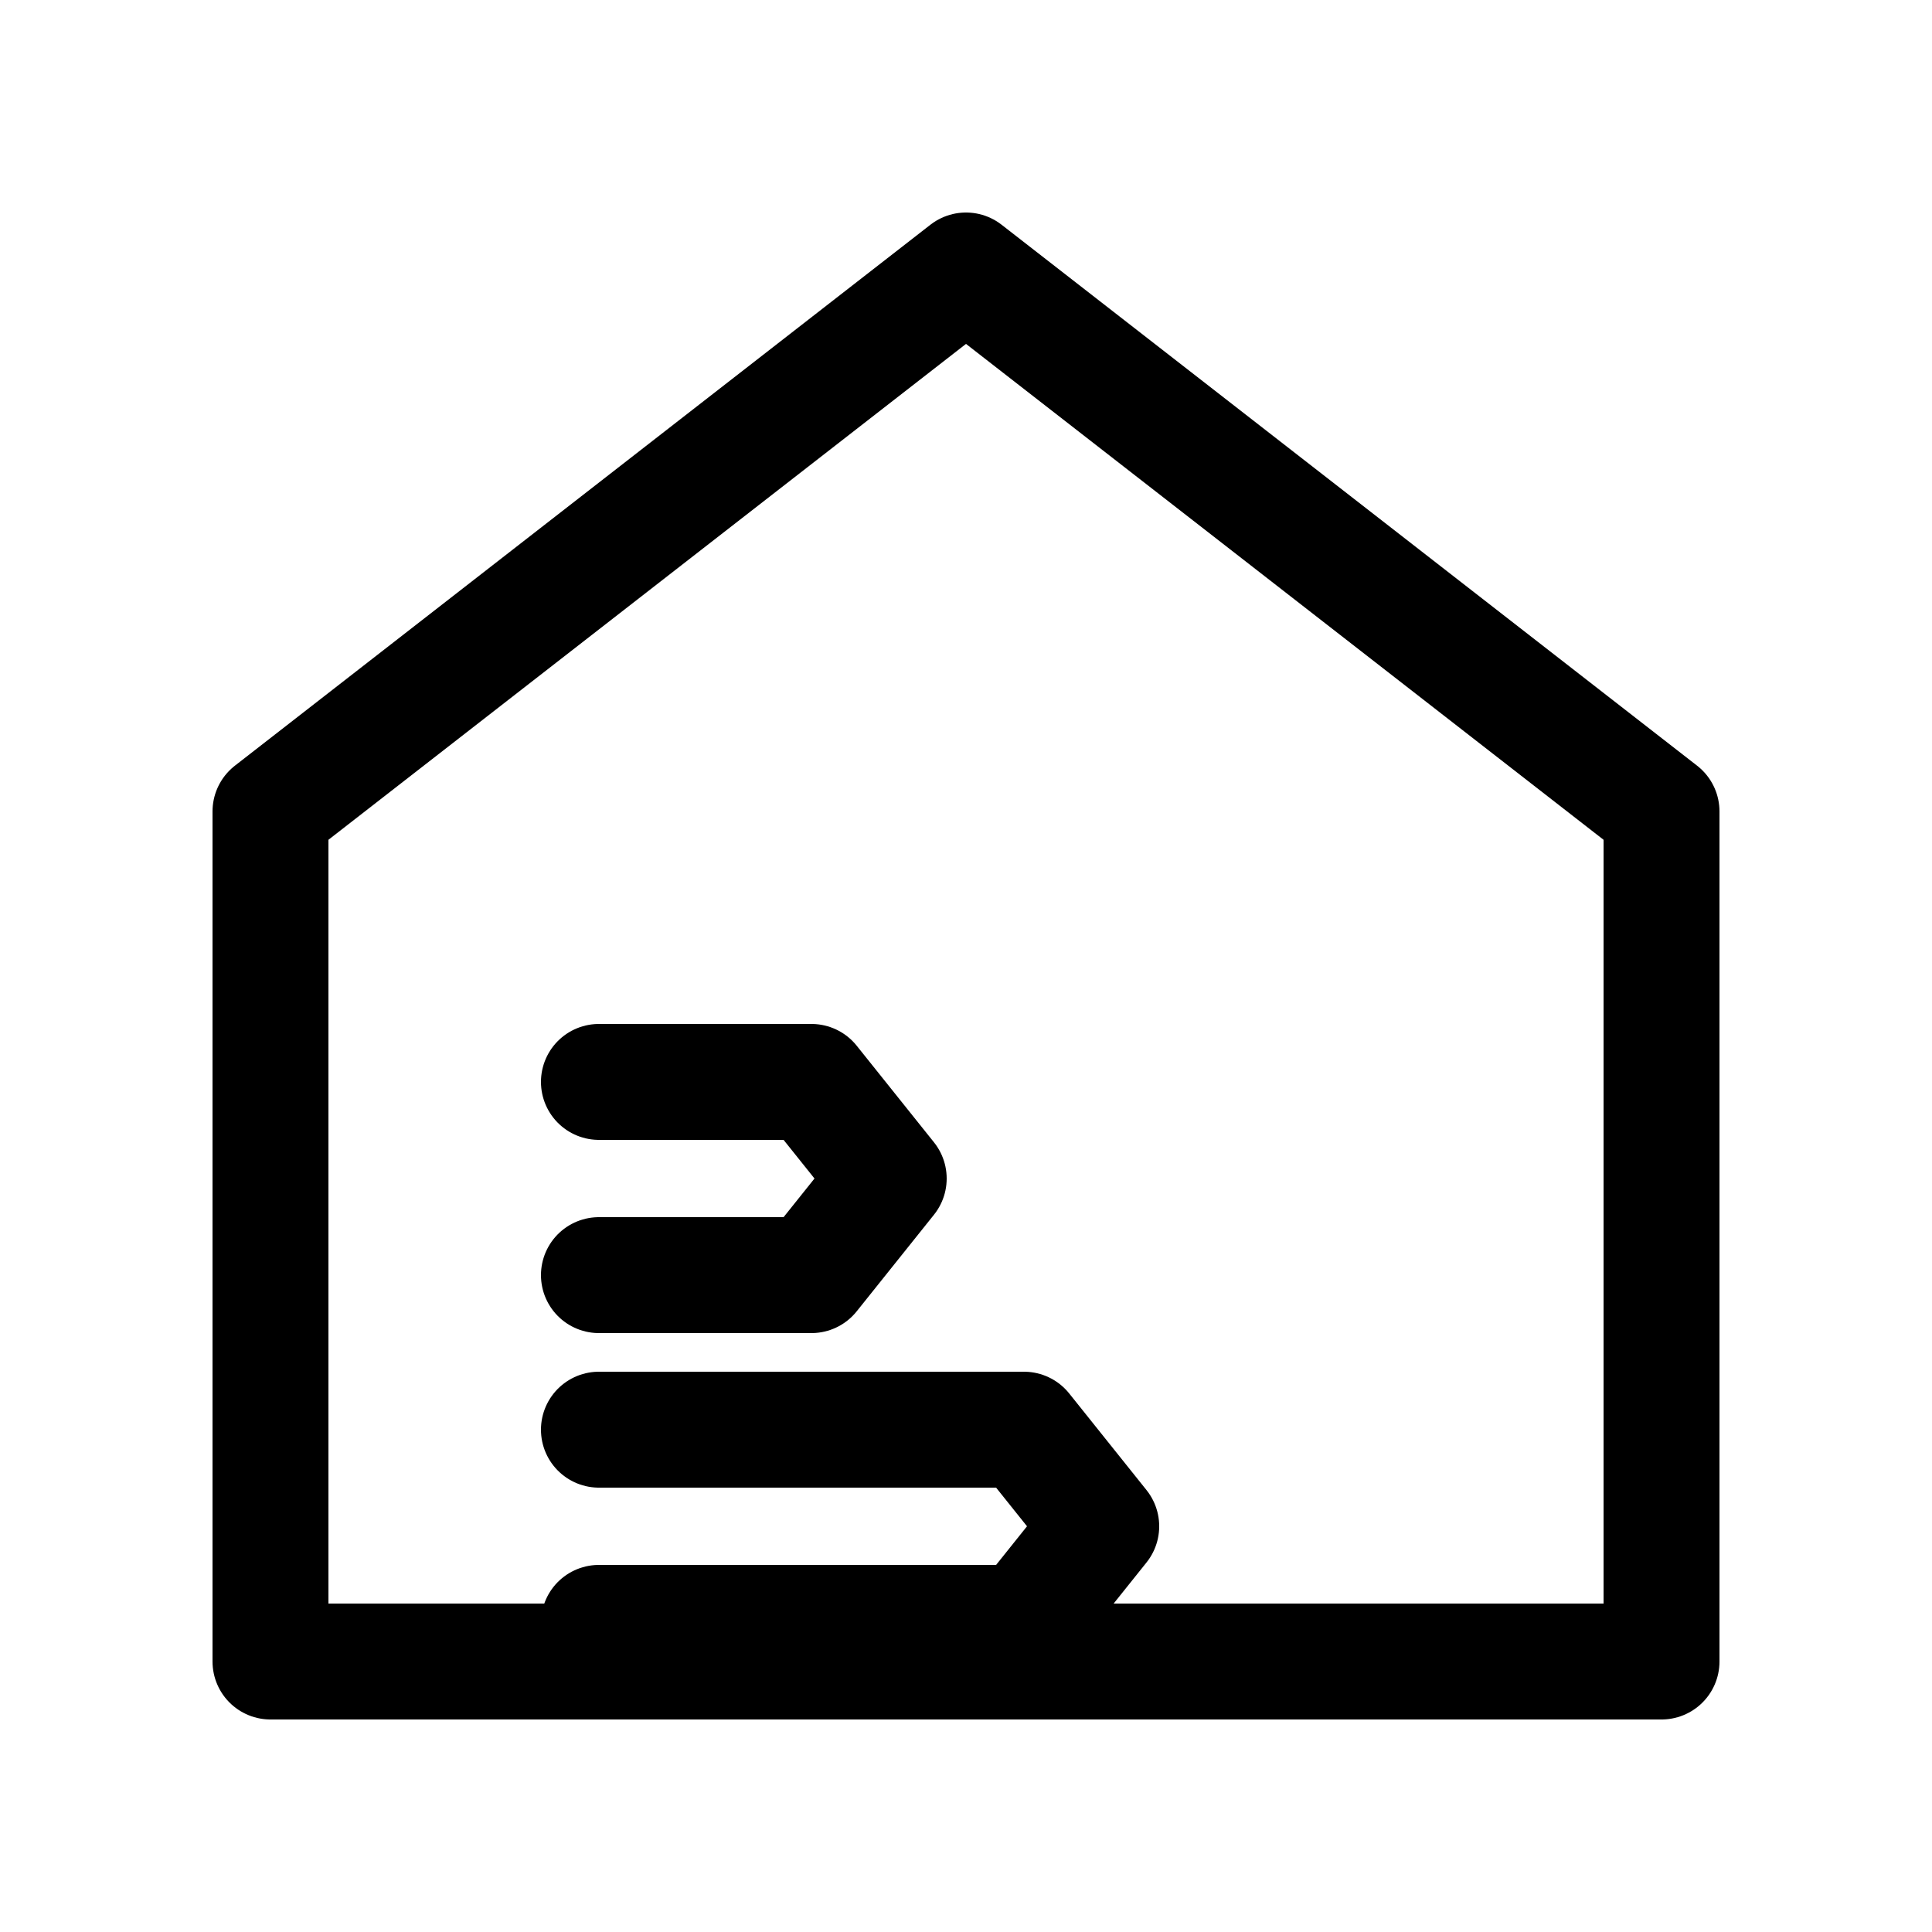
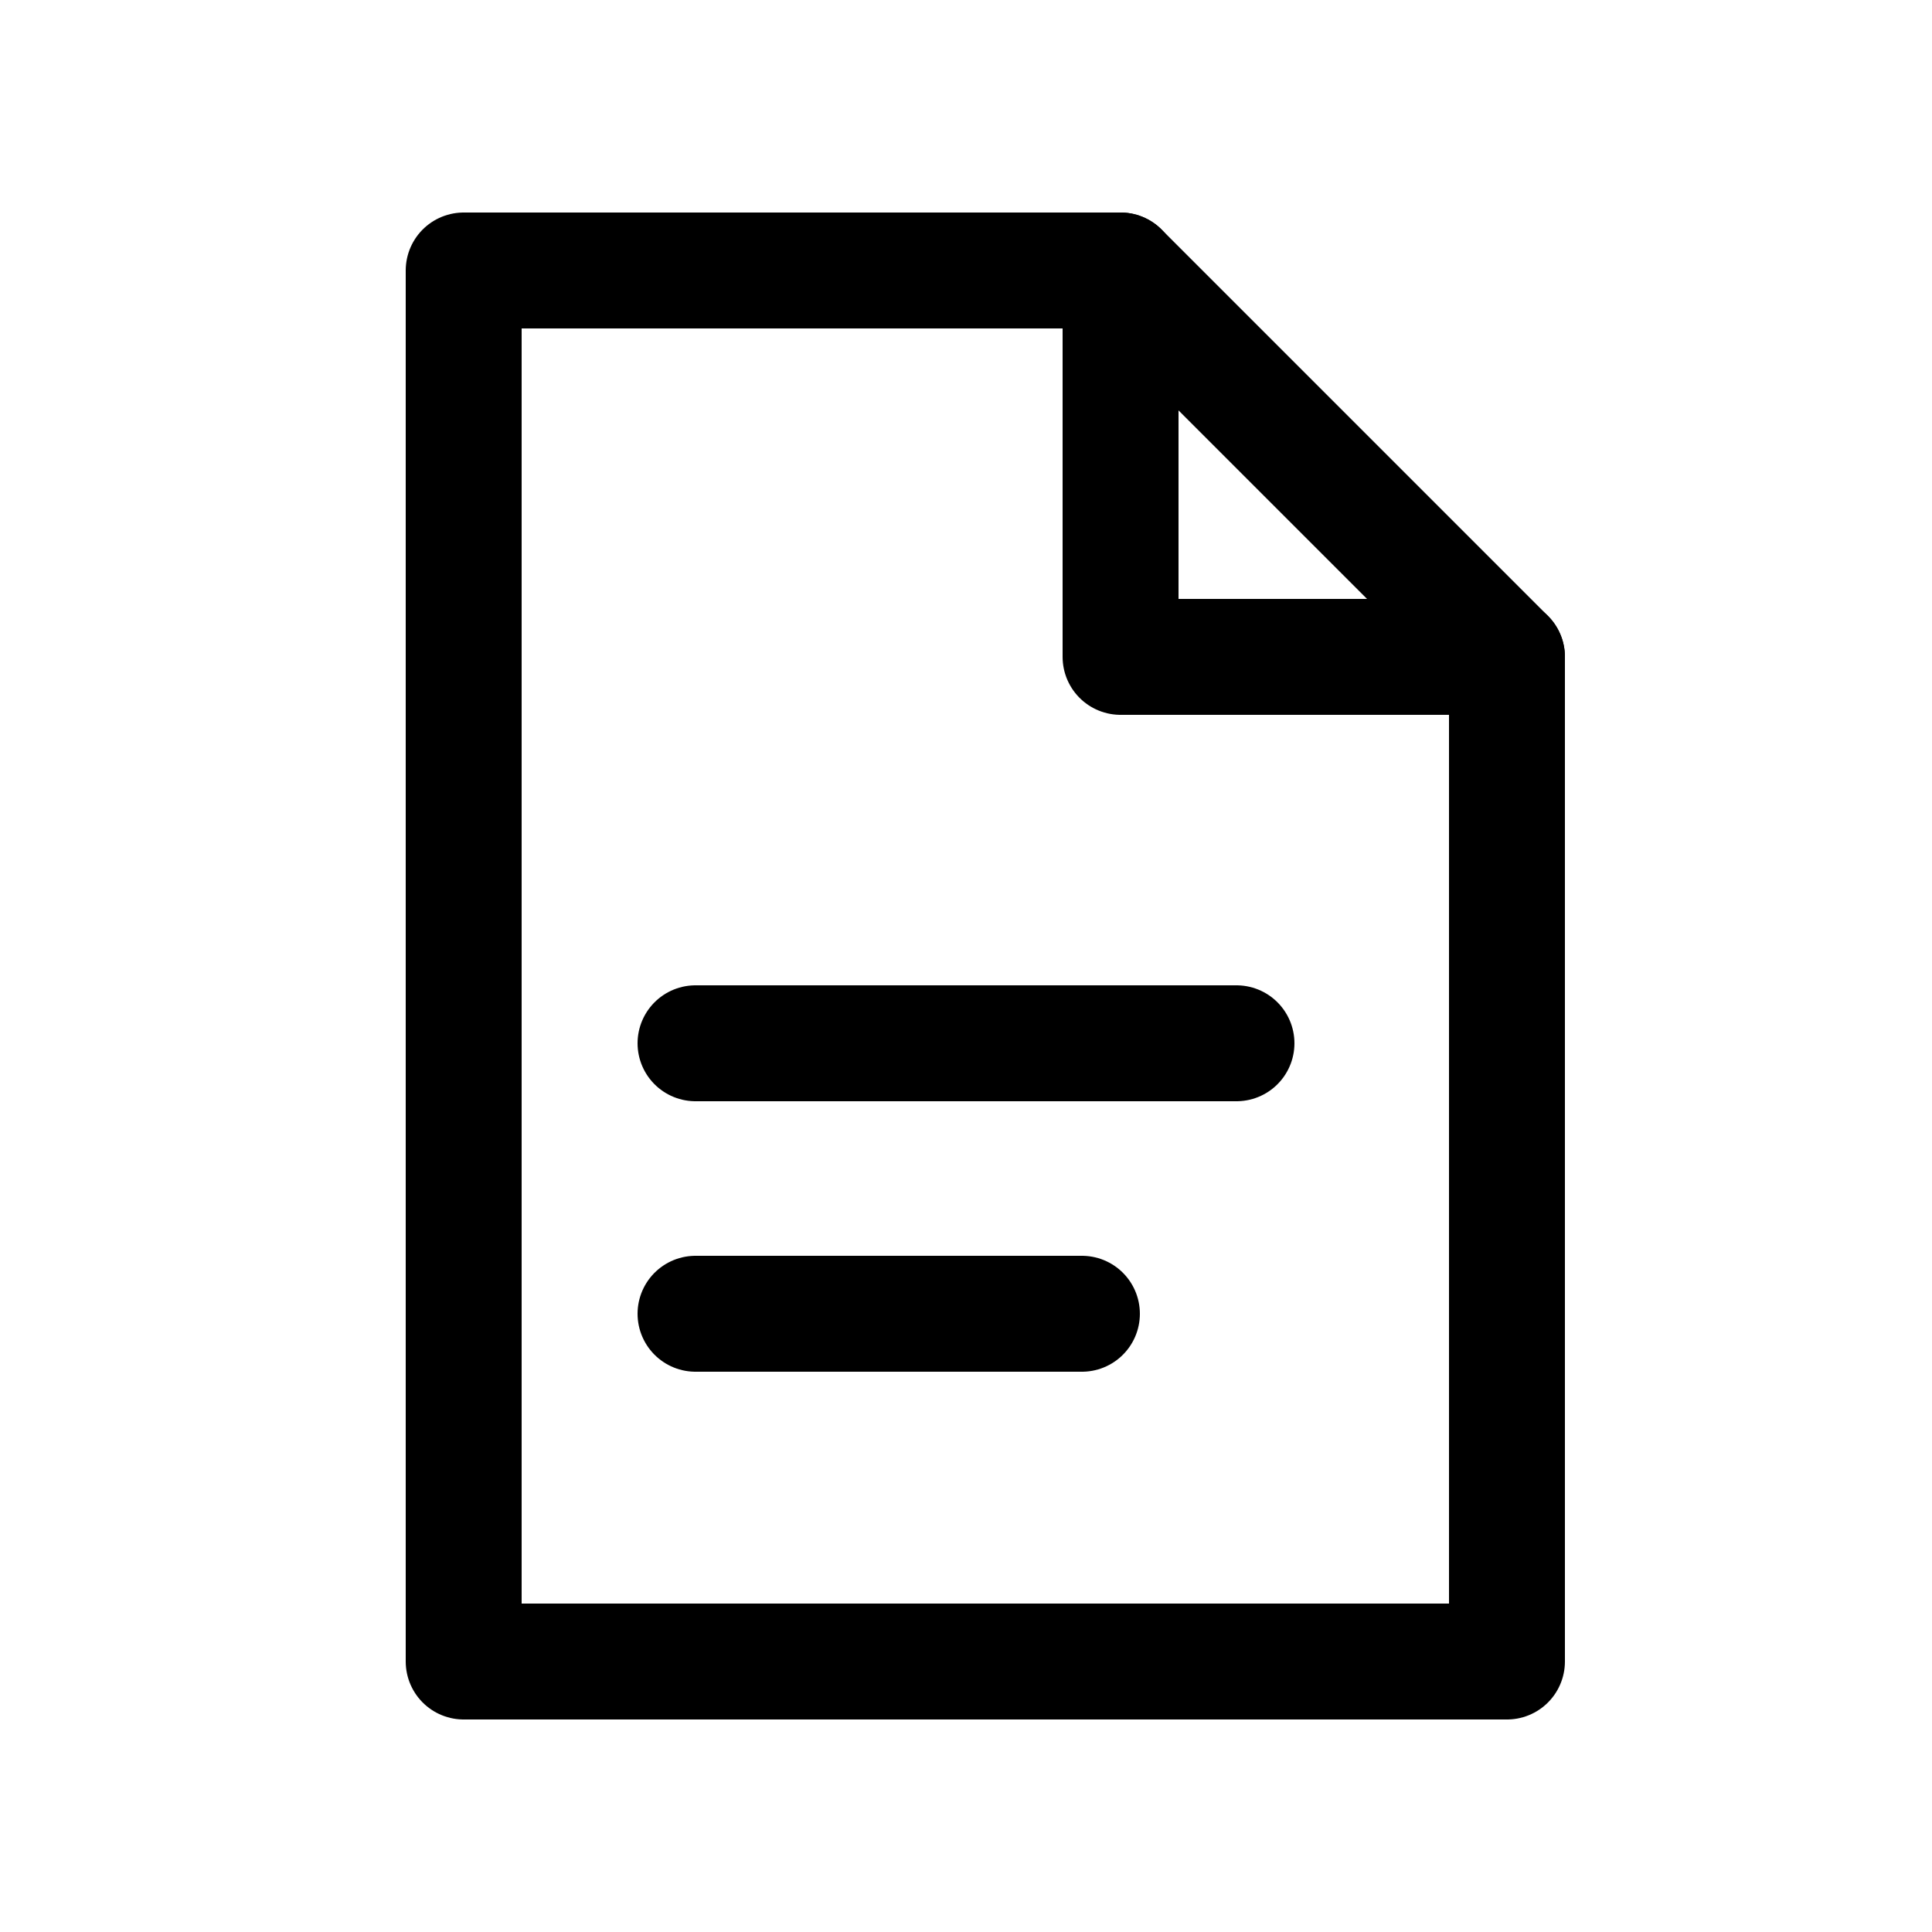
<svg xmlns="http://www.w3.org/2000/svg" viewBox="0 0 100 100" fill="none" stroke="currentColor" stroke-width="6" stroke-linecap="round" stroke-linejoin="round">
-   <path d="M50 14 86 42v44H14V42Z" />
-   <path d="M31 56h11l4 5-4 5H31" />
-   <path d="M31 74h22l4 5-4 5H31" />
+   <path d="M24 14h34l20 20v52H24Z" />
+   <path d="M58 14v20h20" />
+   <path d="M36 54h28M36 68h20" />
</svg>
